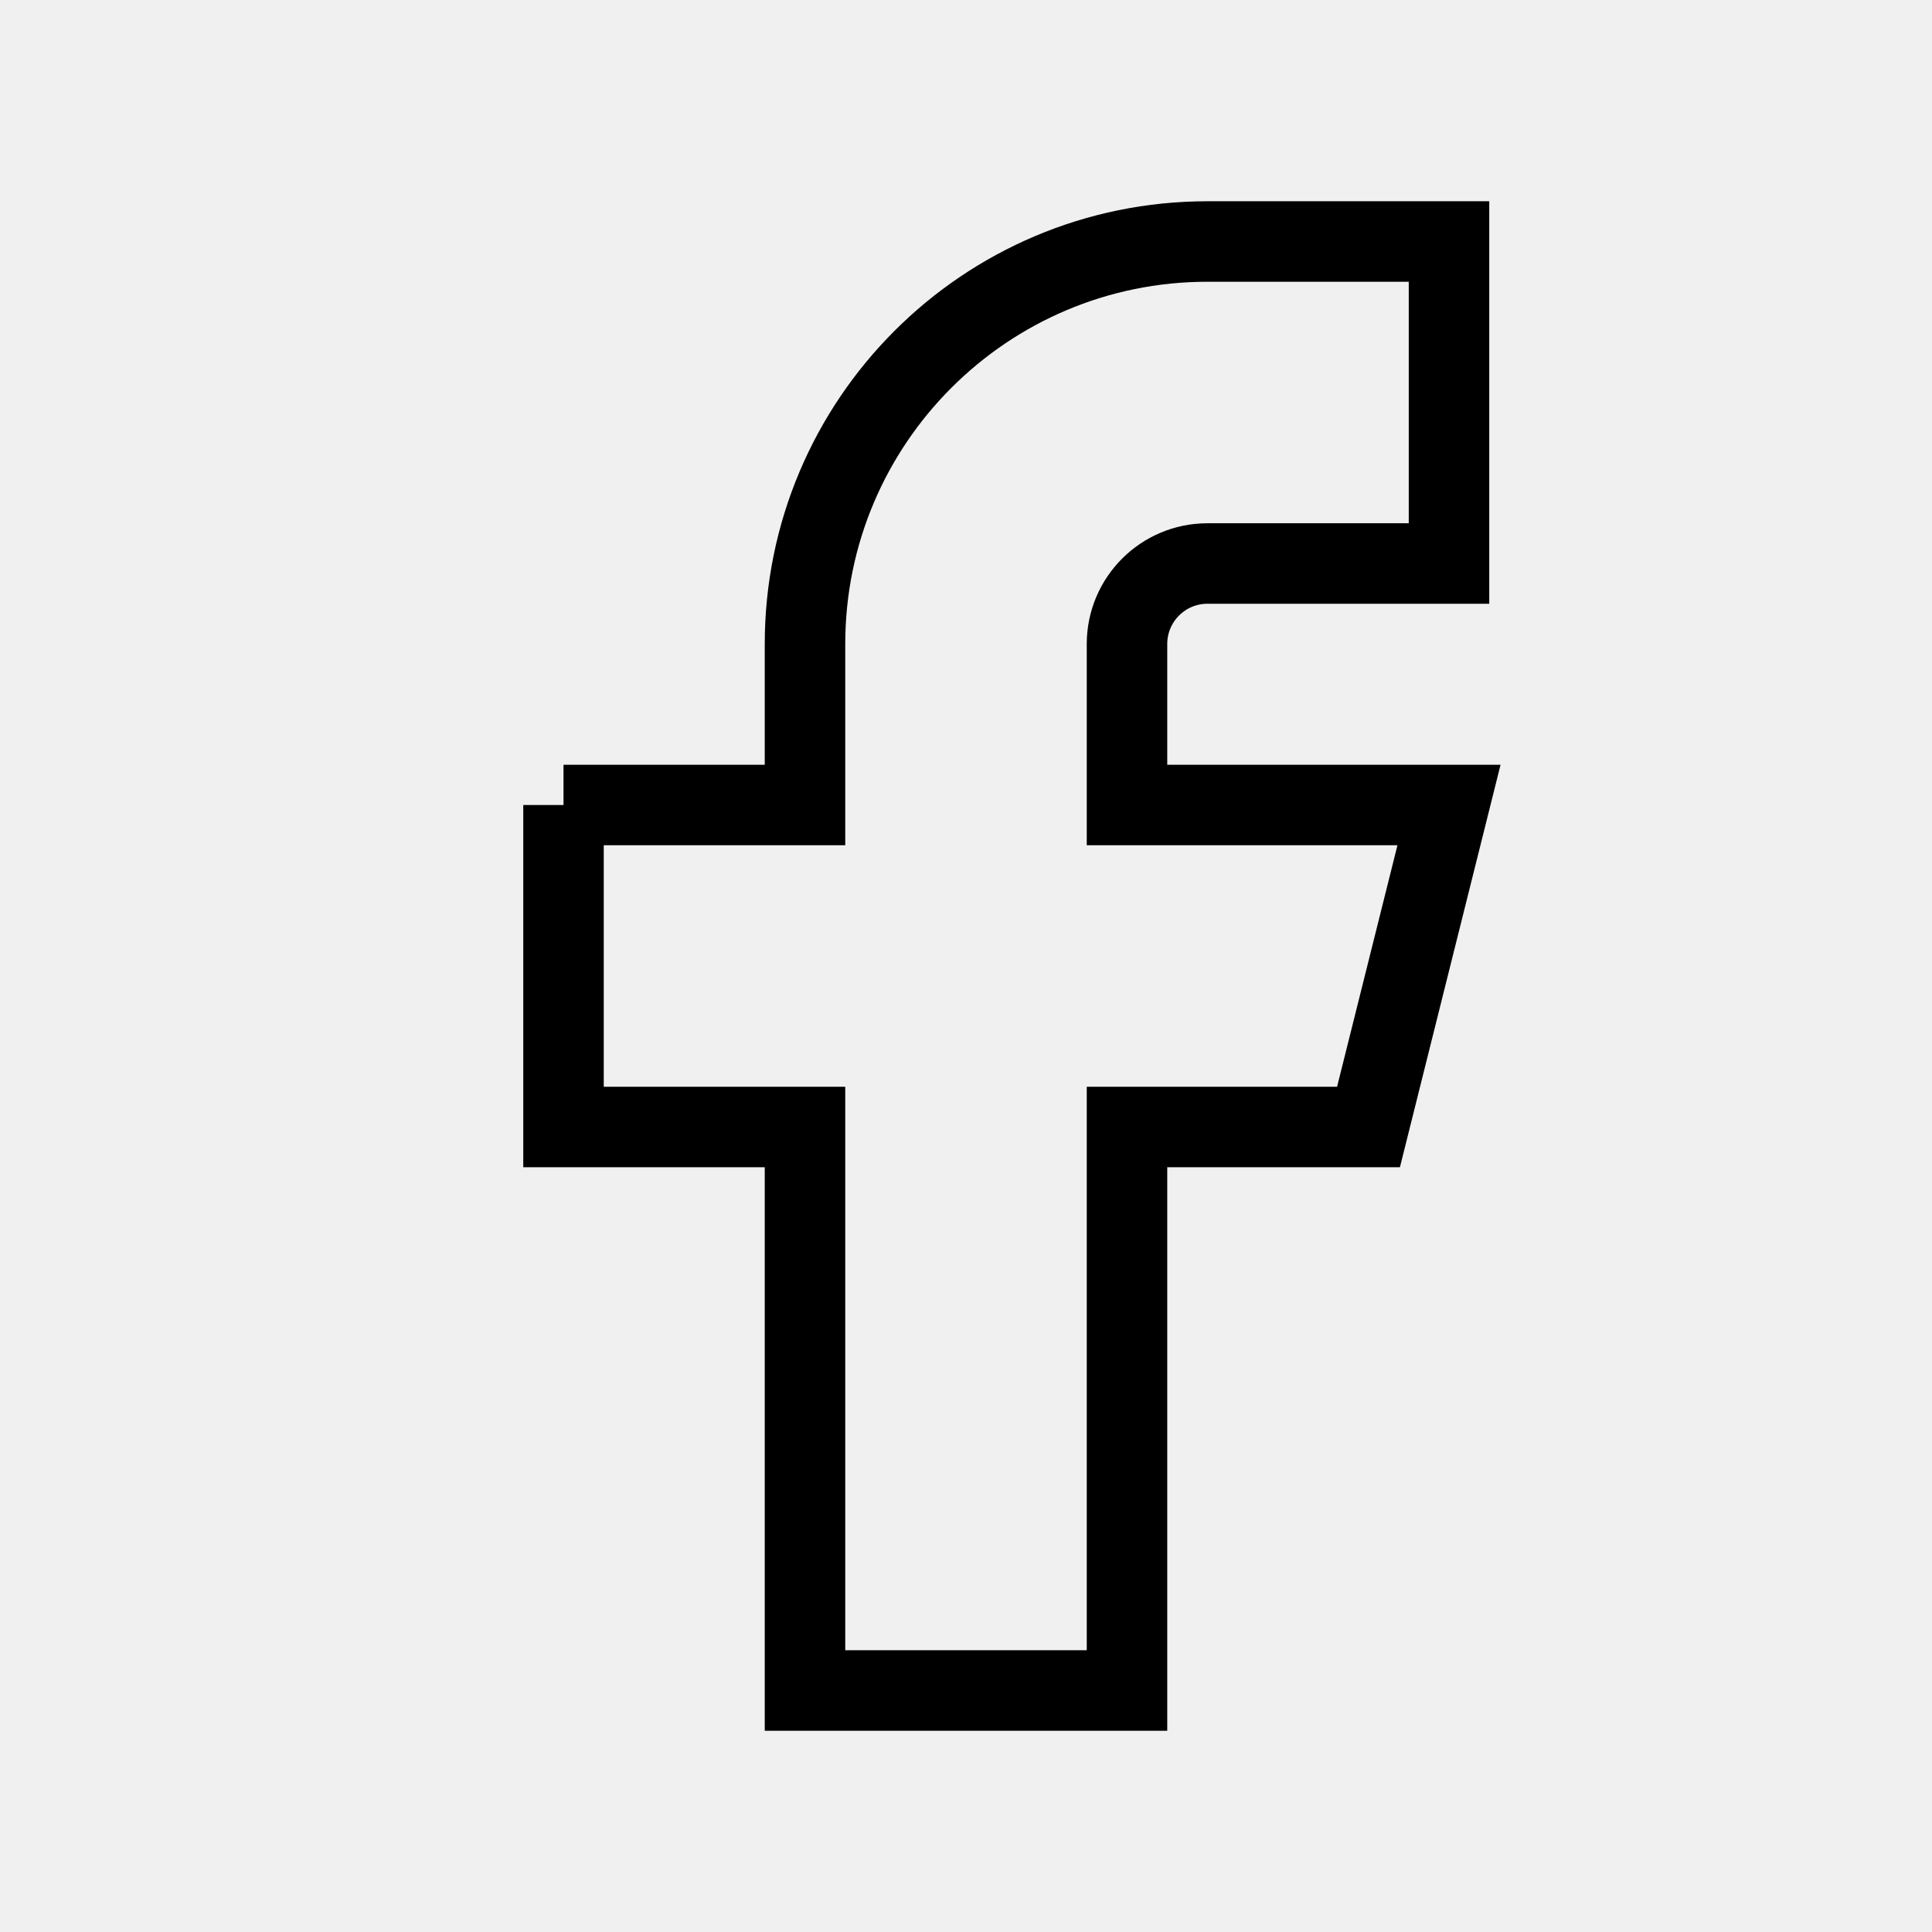
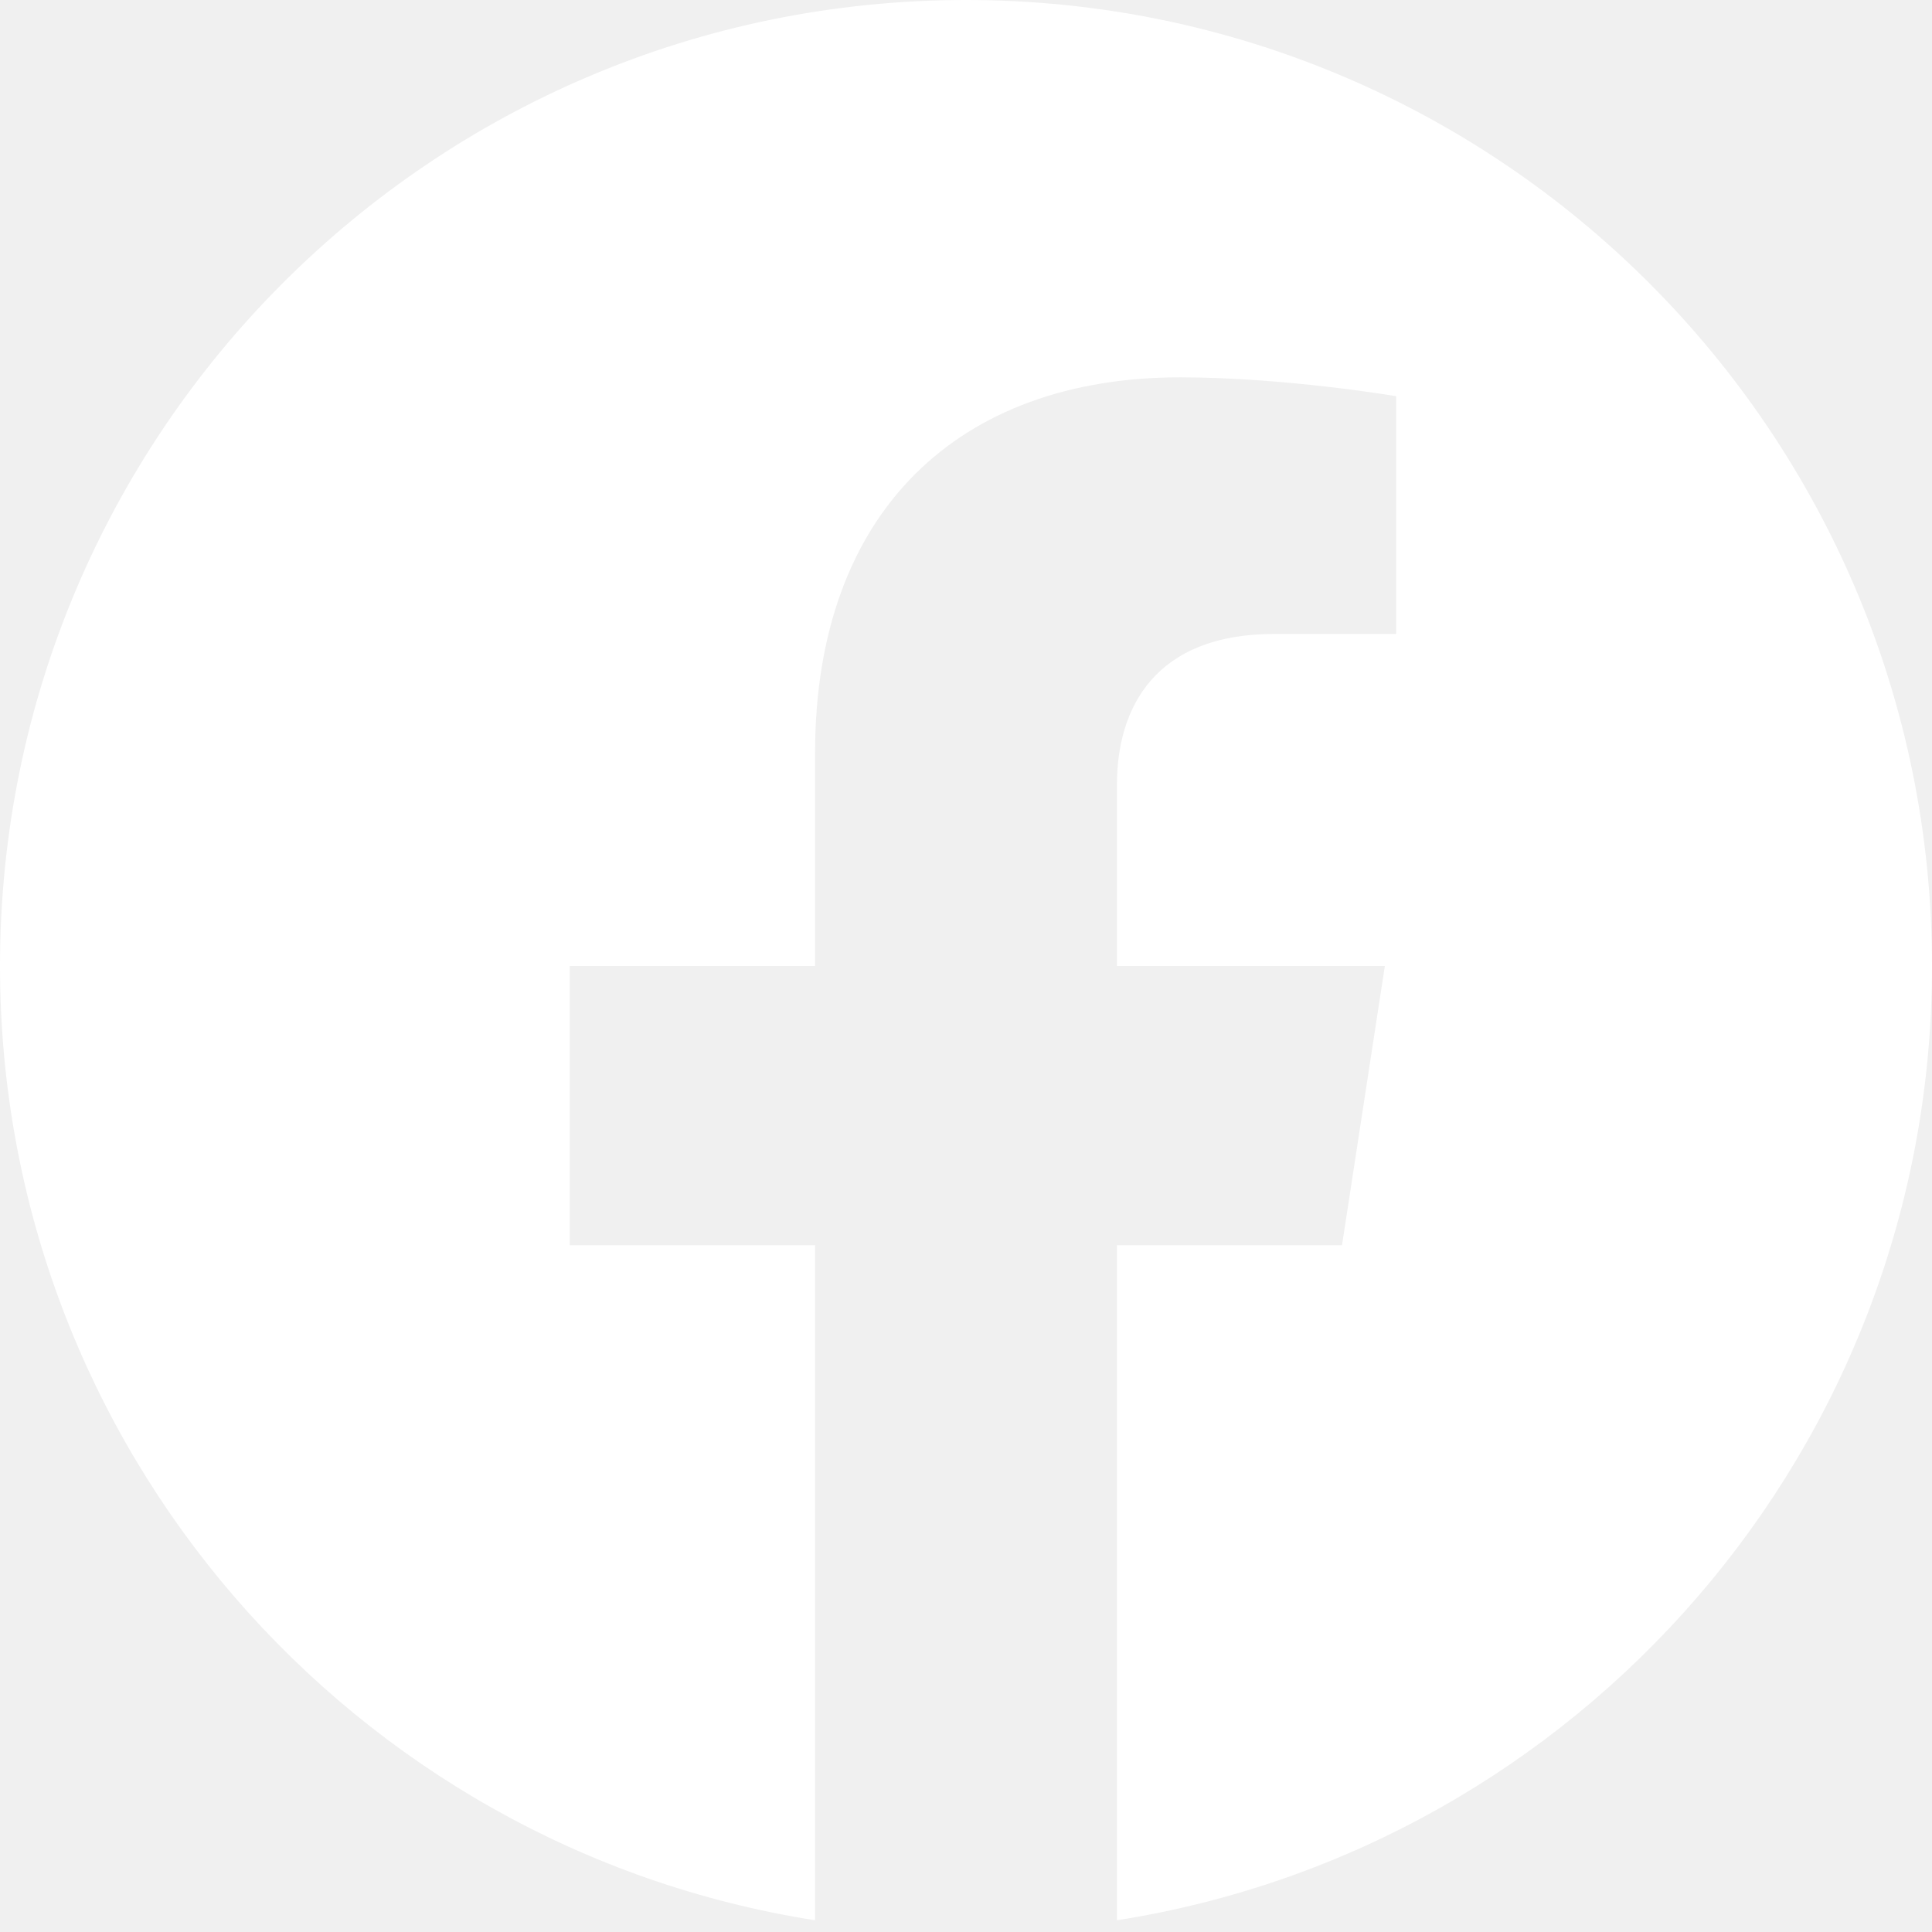
- <svg xmlns="http://www.w3.org/2000/svg" className="icon icon-tabler icon-tabler-brand-facebook" width="24" height="24" viewBox="0 0 24 24" strokeWidth="2" stroke="currentColor" fill="none" strokeLinecap="round" strokeLinejoin="round">
-   <path stroke="none" d="M0 0h24v24H0z" fill="none" />
-   <path d="M7 10v4h3v7h4v-7h3l1 -4h-4v-2a1 1 0 0 1 1 -1h3v-4h-3a5 5 0 0 0 -5 5v2h-3" />
+ <svg xmlns="http://www.w3.org/2000/svg" width="48" height="48" viewBox="0 0 48 48" fill="none">
+   <g clip-path="url(#clip0_25_32280)">
+     <path d="M48 24C48 10.745 37.255 0 24 0C10.745 0 0 10.745 0 24C0 35.979 8.776 45.908 20.25 47.708V30.938H14.156V24H20.25V18.712C20.25 12.697 23.833 9.375 29.315 9.375C31.94 9.375 34.688 9.844 34.688 9.844V15.75H31.661C28.68 15.75 27.75 17.6 27.75 19.5V24H34.406L33.342 30.938H27.75V47.708C39.224 45.908 48 35.979 48 24Z" fill="white" />
+   </g>
+   <defs>
+     <clipPath id="clip0_25_32280">
+       <rect width="48" height="48" fill="white" />
+     </clipPath>
+   </defs>
</svg>
